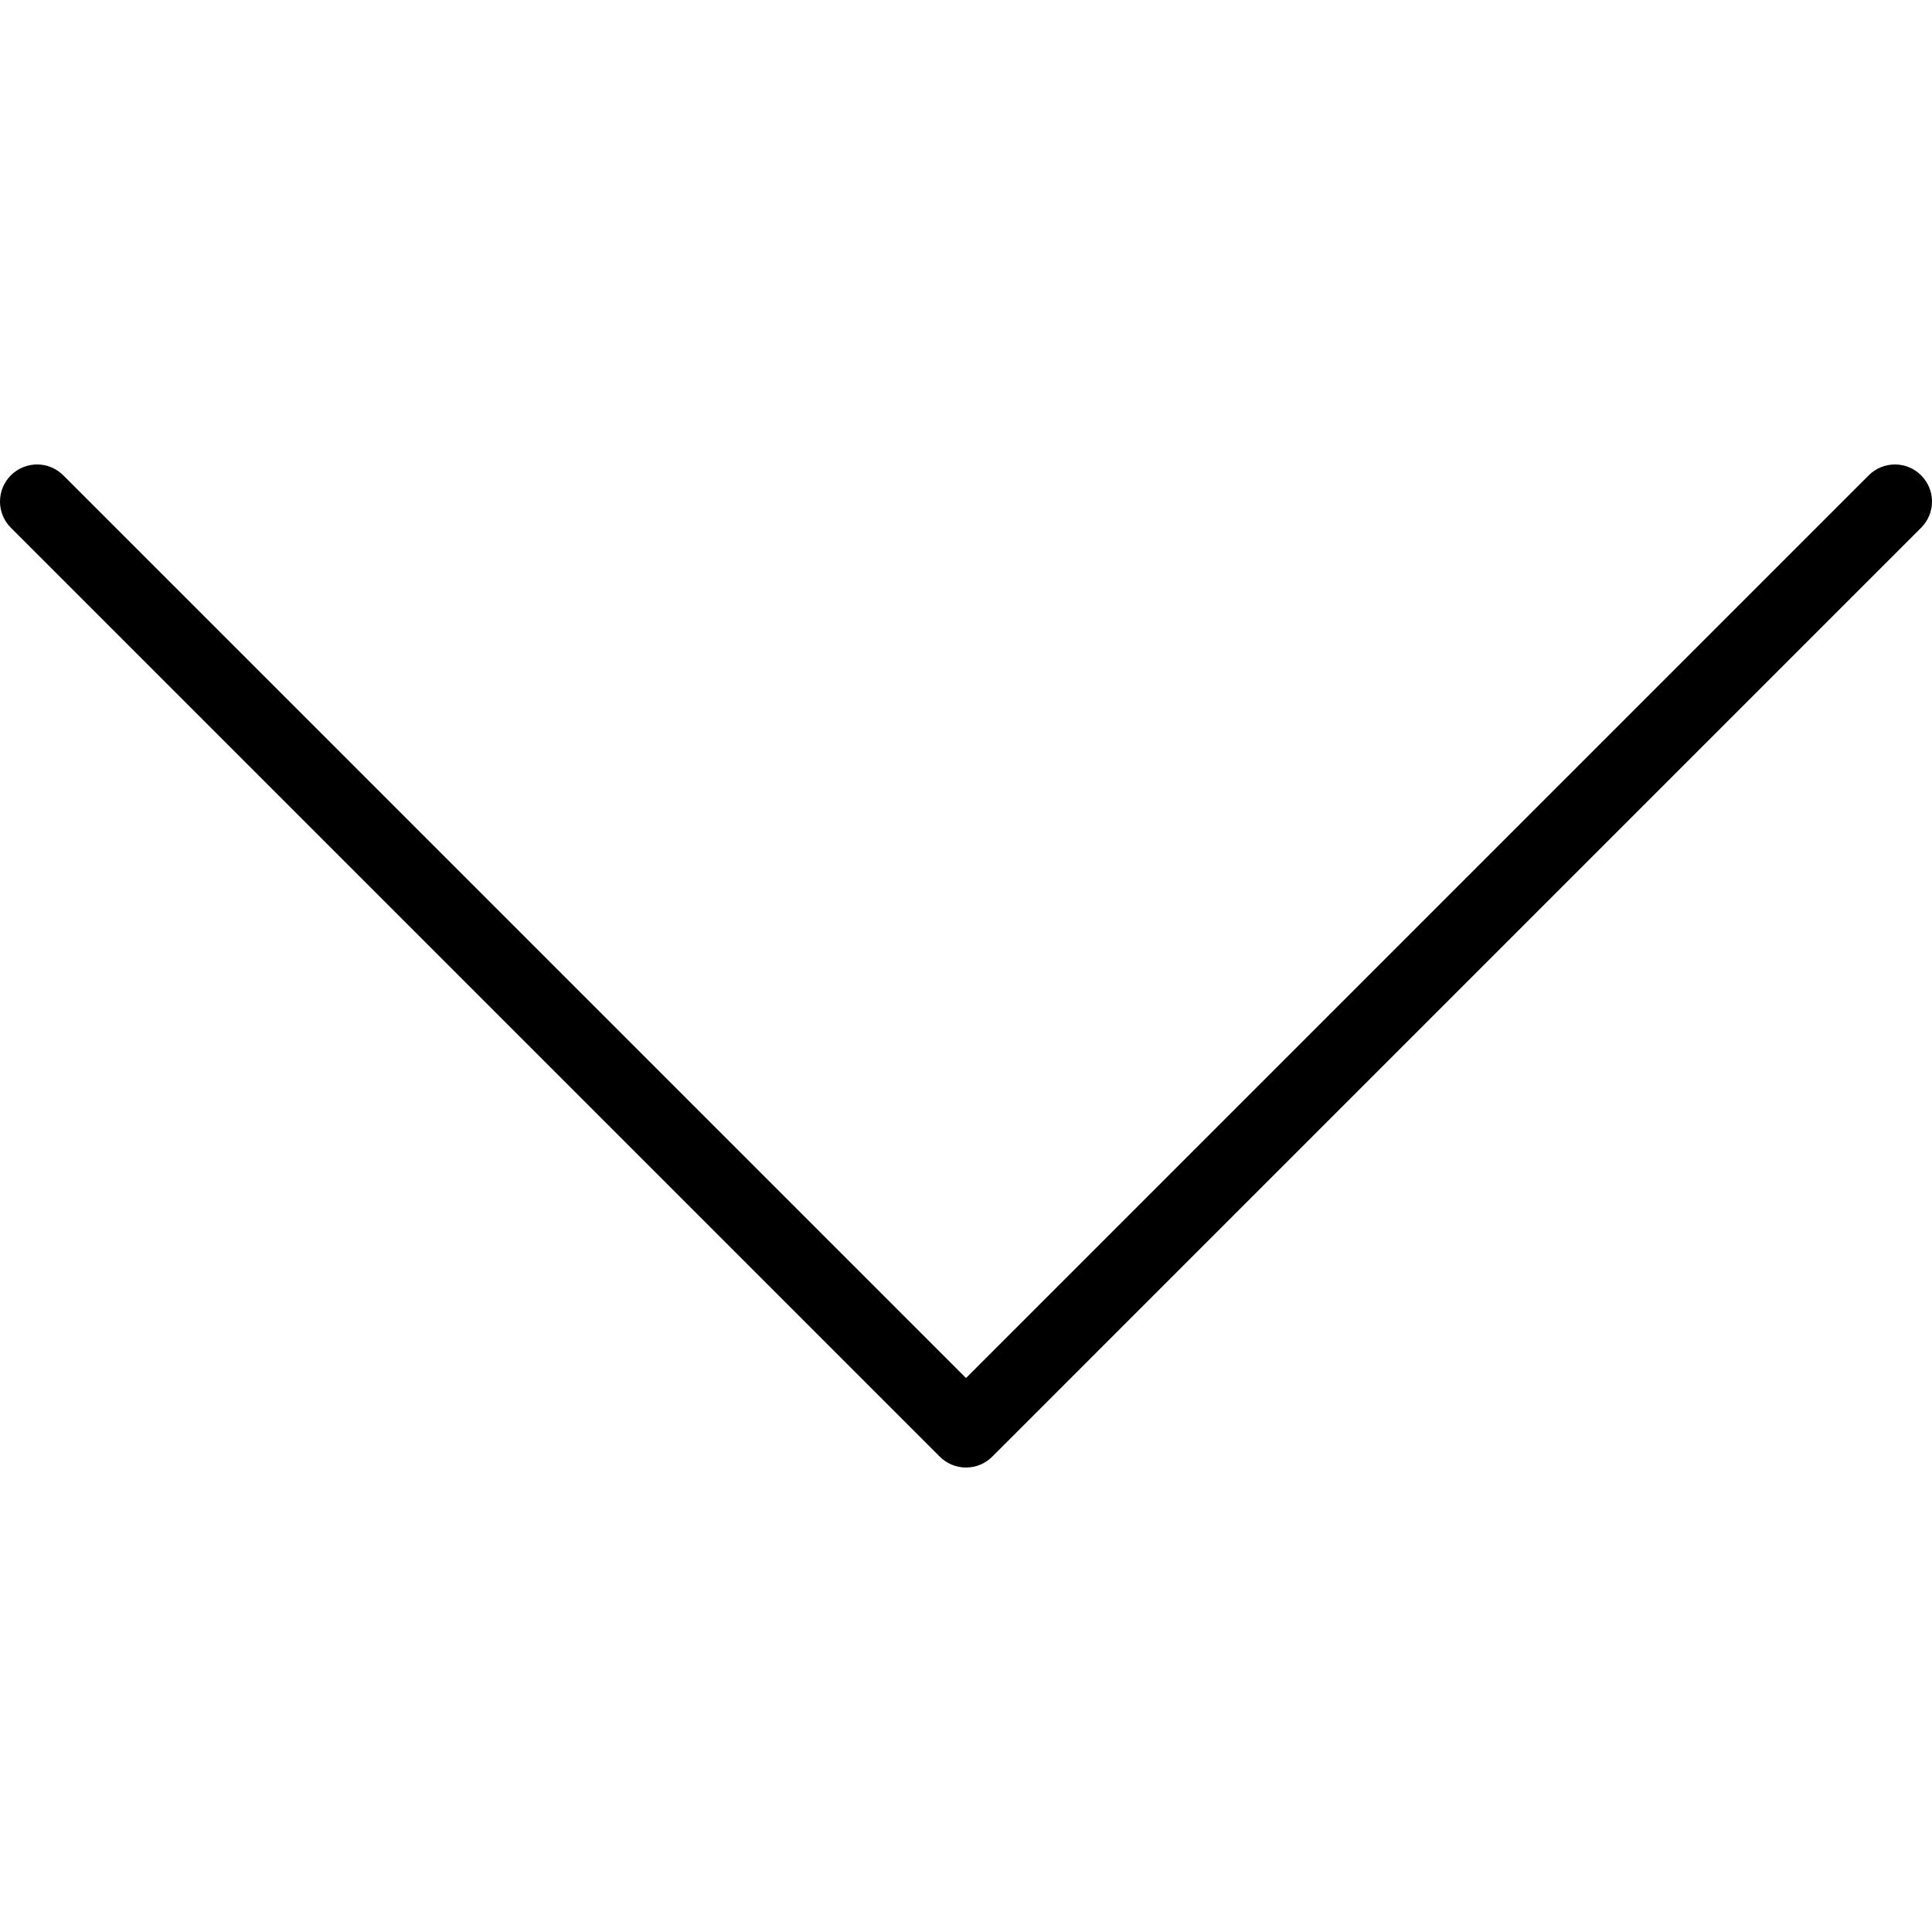
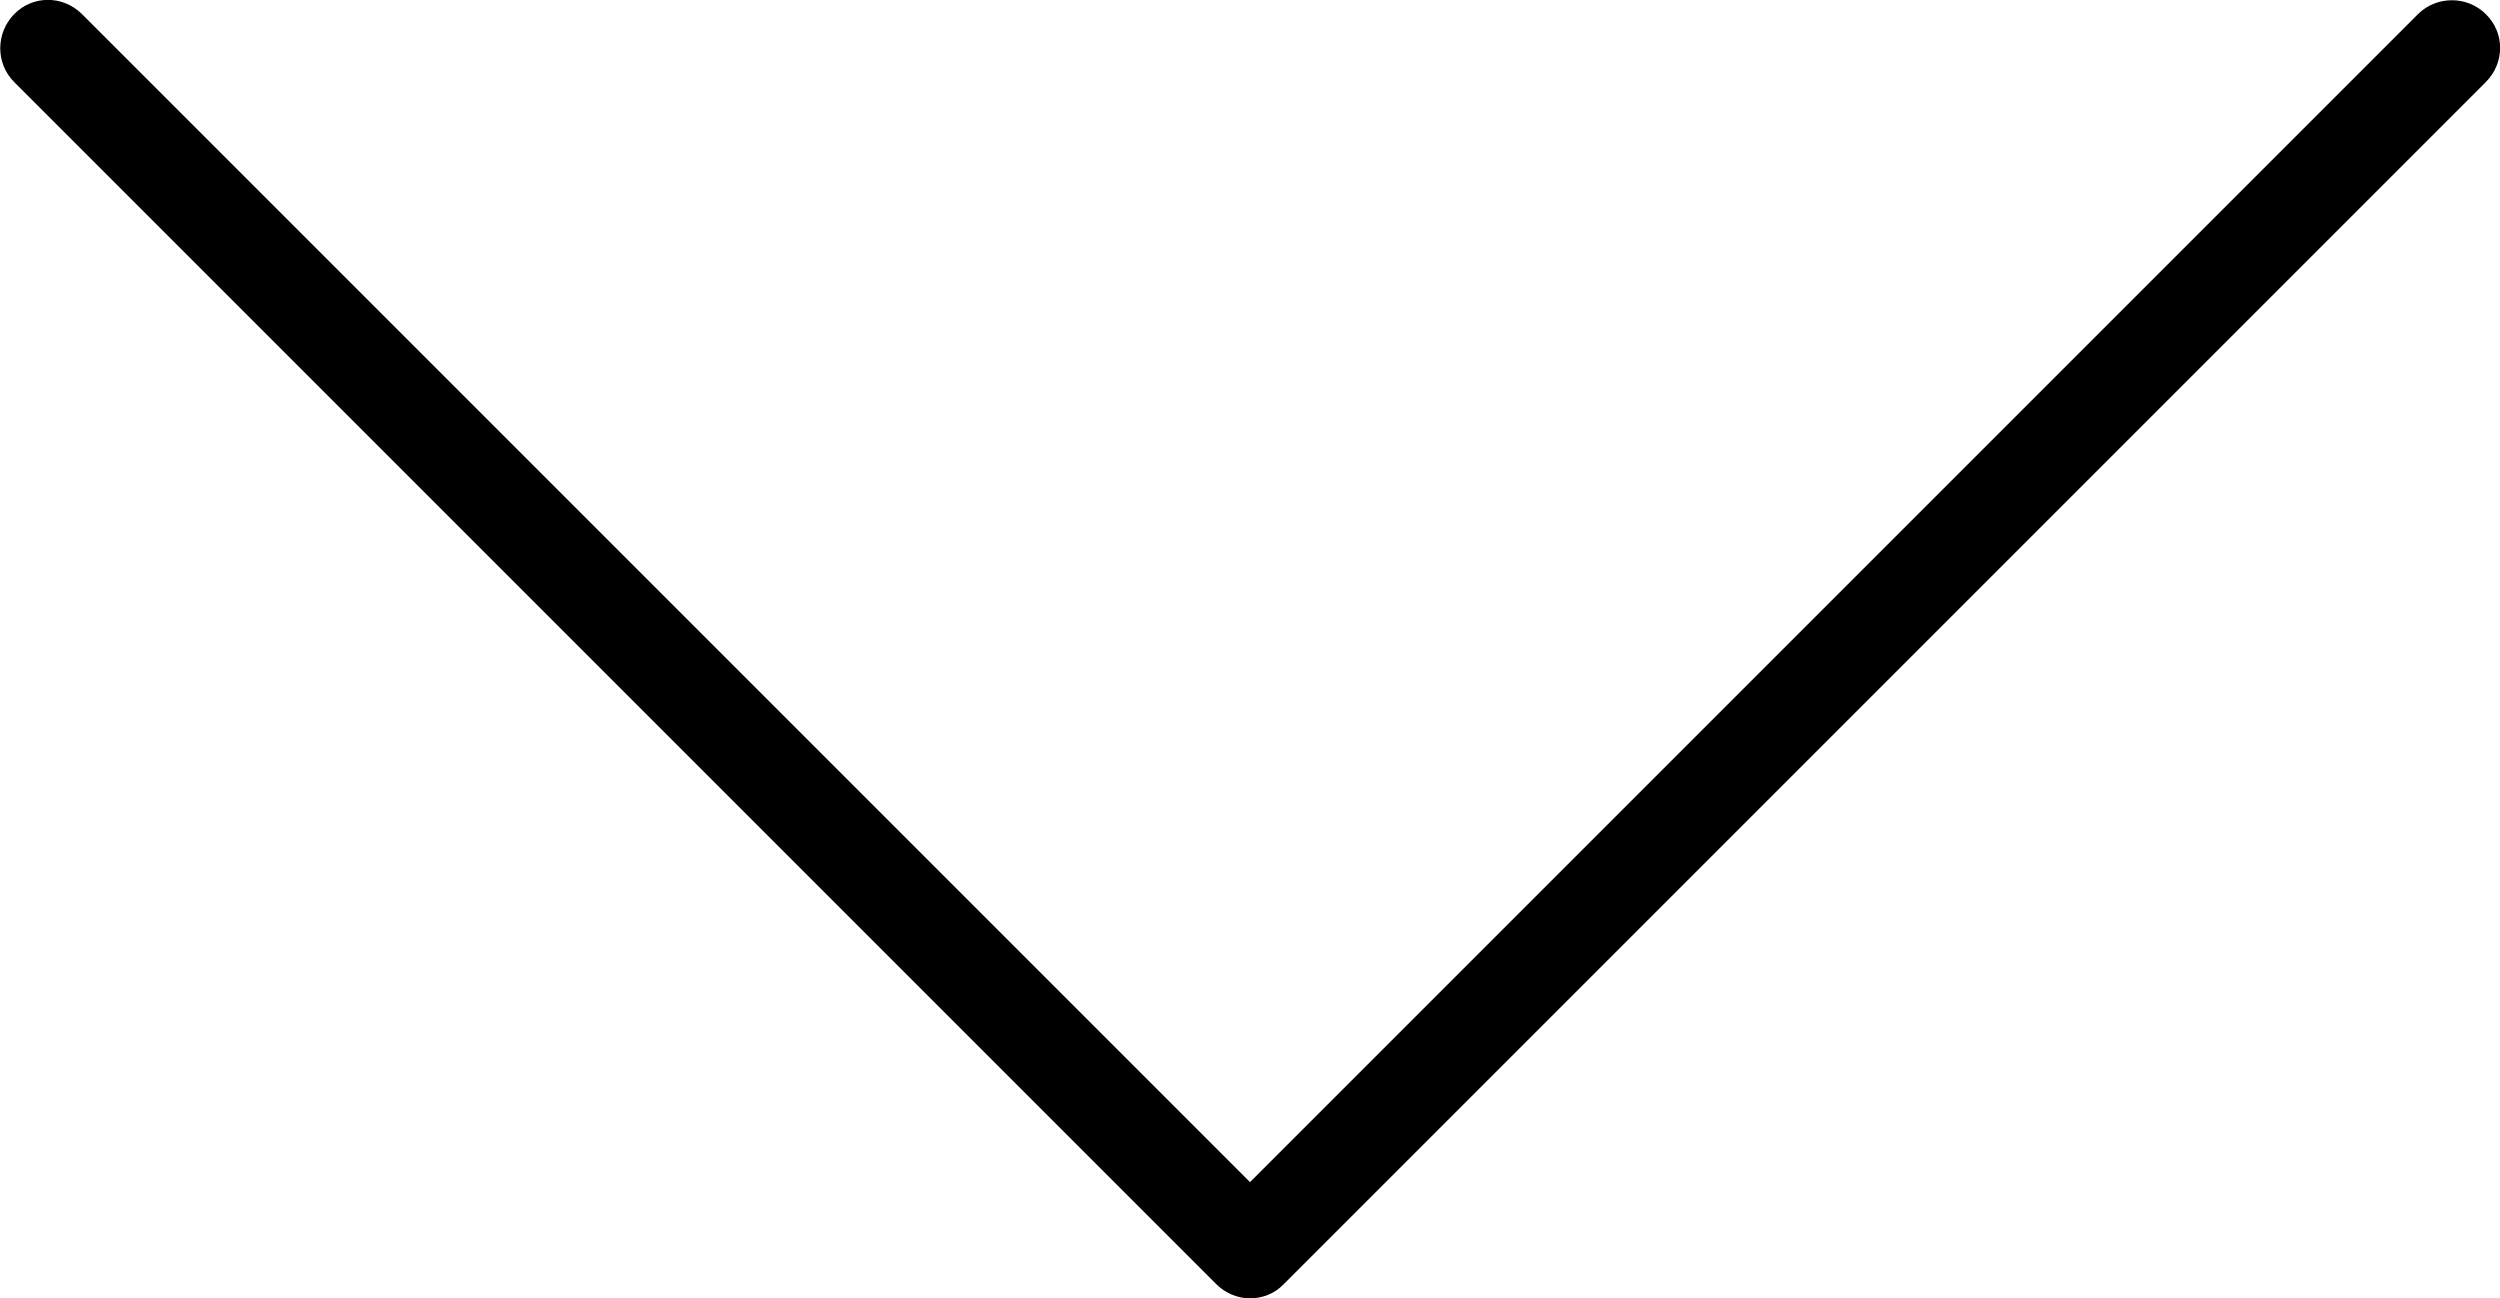
- <svg xmlns="http://www.w3.org/2000/svg" version="1.1" id="Layer_1" x="0px" y="0px" viewBox="0 0 512 512" style="enable-background:new 0 0 512 512;" xml:space="preserve">
+ <svg xmlns="http://www.w3.org/2000/svg" version="1.1" id="Layer_1" x="0px" y="0px" viewBox="0 0 512 265.8" style="enable-background:new 0 0 512 265.8;" xml:space="preserve">
  <g>
    <g>
-       <path d="M509.121,125.966c-3.838-3.838-10.055-3.838-13.893,0L256.005,365.194L16.771,125.966c-3.838-3.838-10.055-3.838-13.893,0    c-3.838,3.838-3.838,10.055,0,13.893l246.18,246.175c1.842,1.842,4.337,2.878,6.947,2.878c2.61,0,5.104-1.036,6.946-2.878    l246.17-246.175C512.959,136.021,512.959,129.804,509.121,125.966z" />
+       <path d="M509.1,2.9c-3.8-3.8-10.1-3.8-13.9,0L256,242.1L16.8,2.9C12.9-1,6.7-1,2.9,2.9s-3.8,10.1,0,13.9l246.2,246.2    c1.8,1.8,4.3,2.9,6.9,2.9s5.1-1,6.9-2.9L509.1,16.8C513,12.9,513,6.7,509.1,2.9z" />
    </g>
  </g>
-   <g>
- </g>
-   <g>
- </g>
-   <g>
- </g>
-   <g>
- </g>
-   <g>
- </g>
-   <g>
- </g>
-   <g>
- </g>
-   <g>
- </g>
-   <g>
- </g>
-   <g>
- </g>
-   <g>
- </g>
-   <g>
- </g>
-   <g>
- </g>
-   <g>
- </g>
-   <g>
- </g>
</svg>
